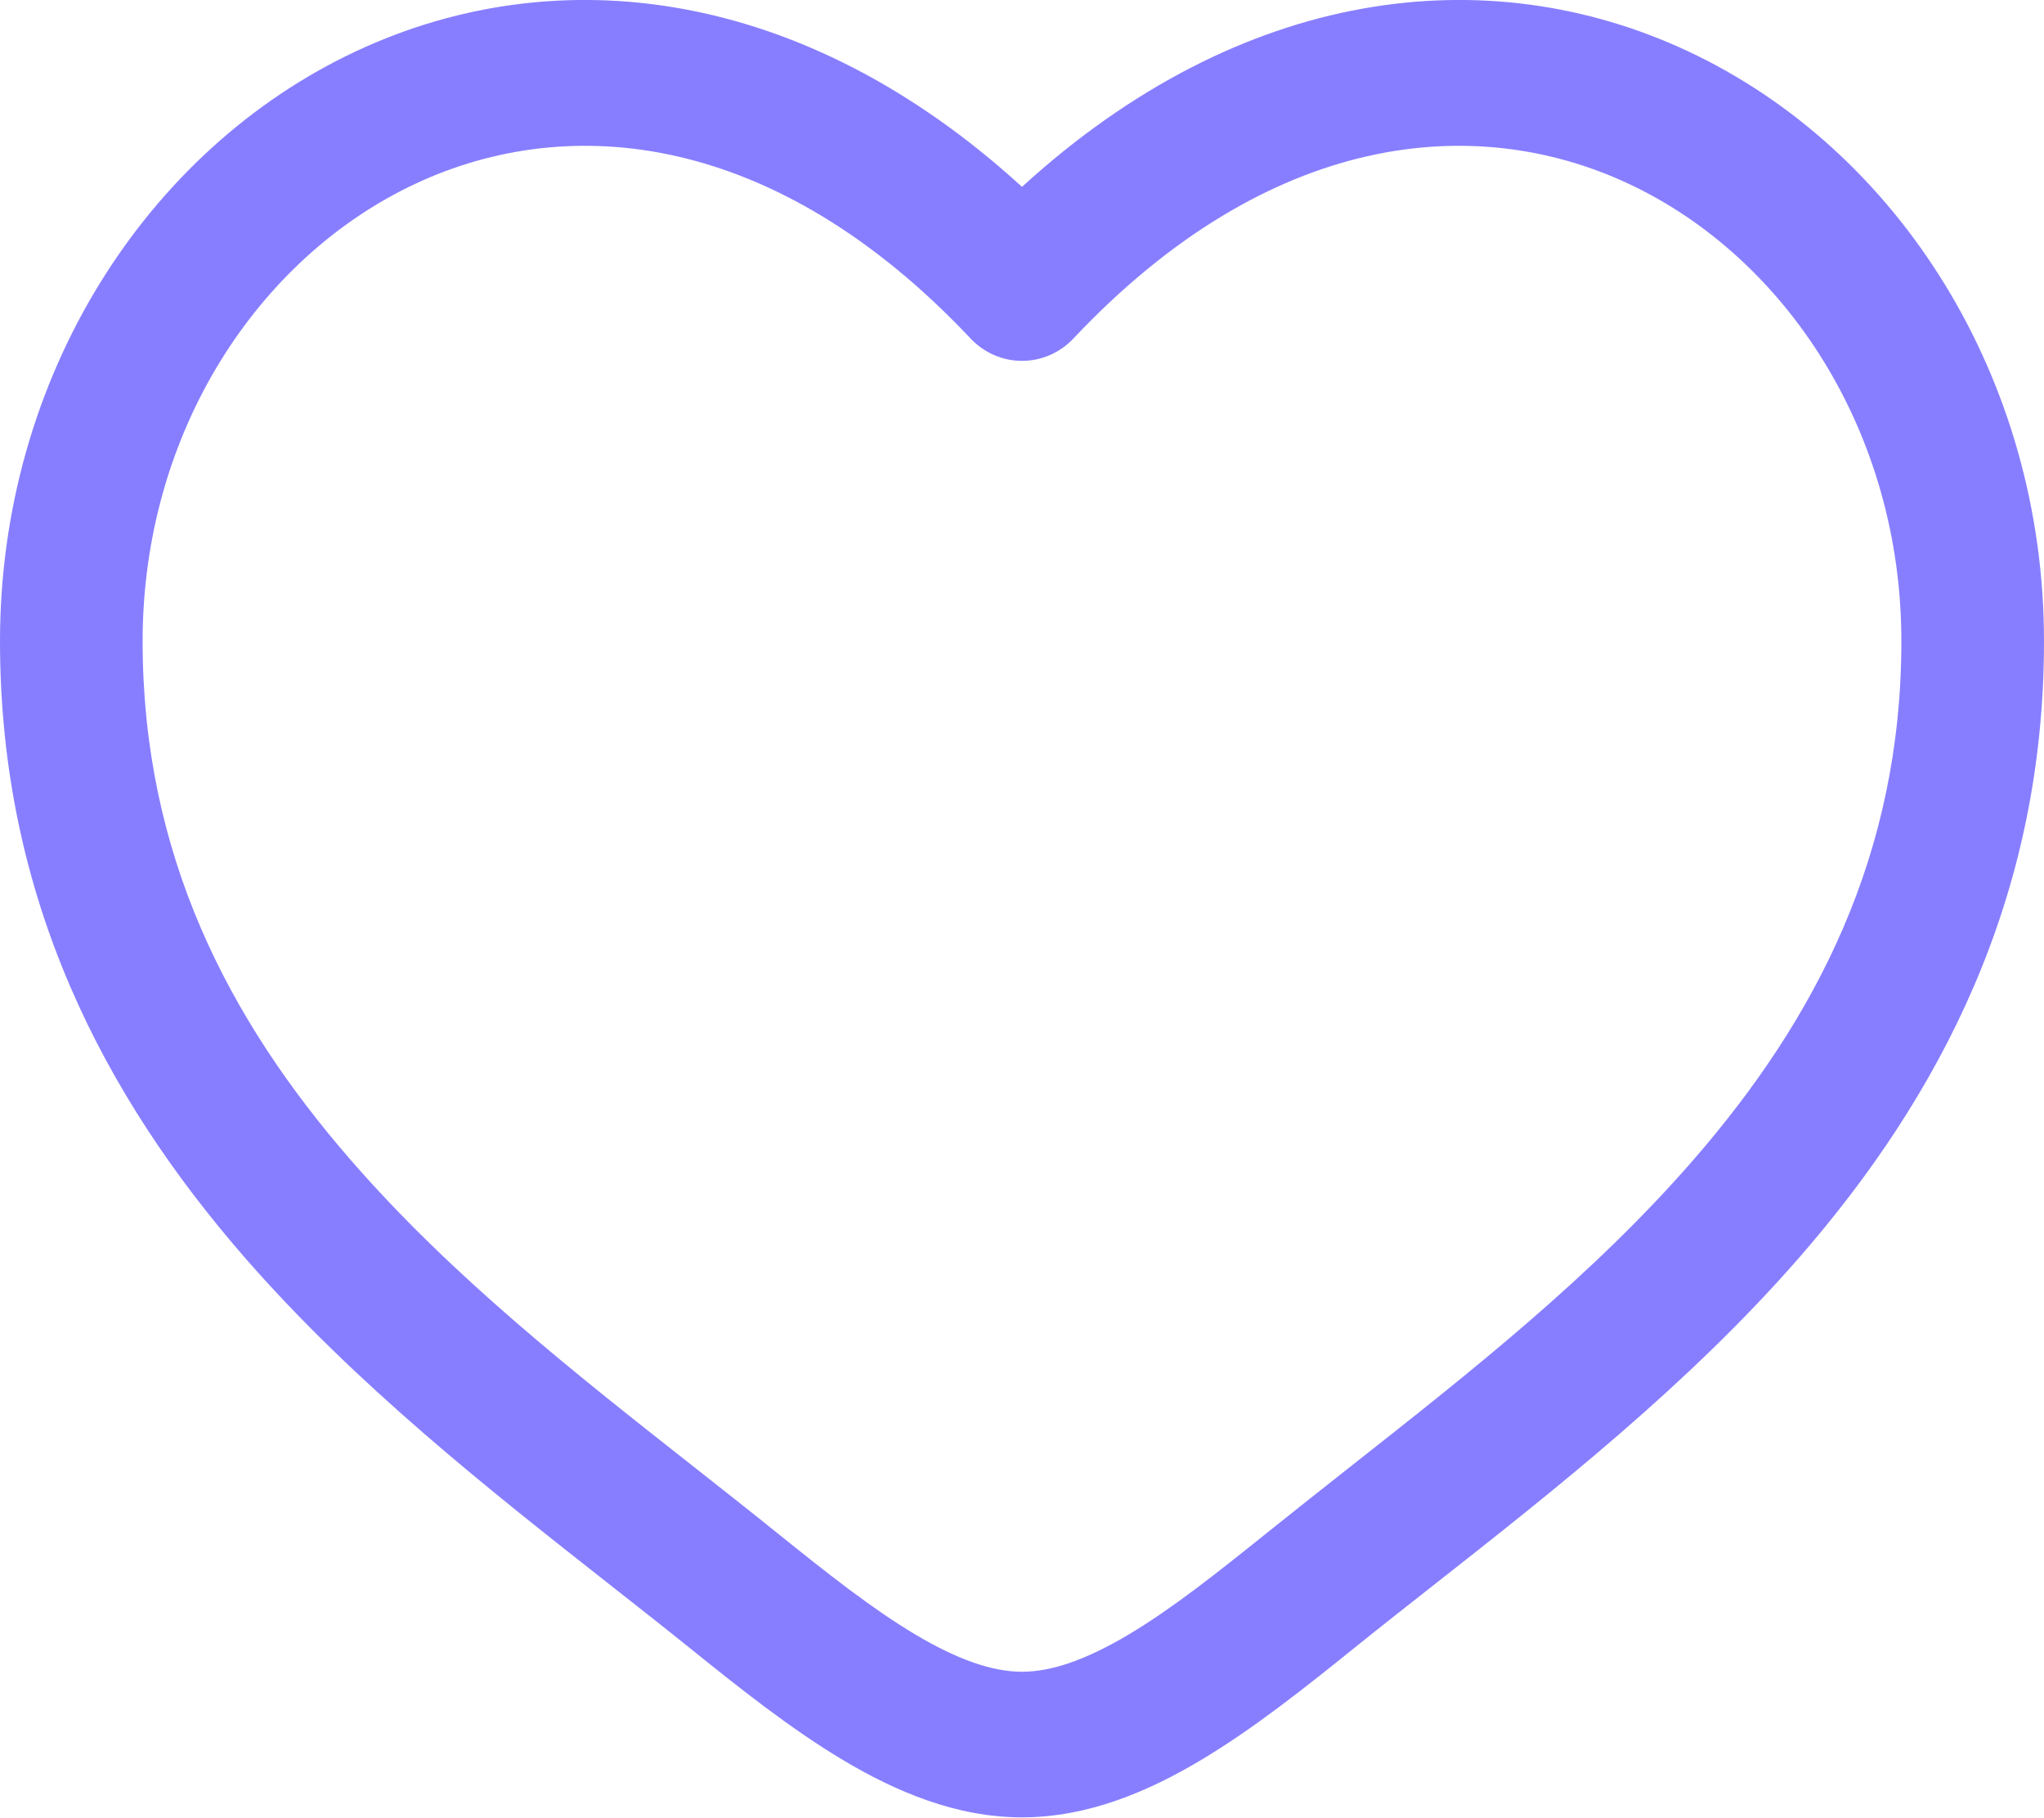
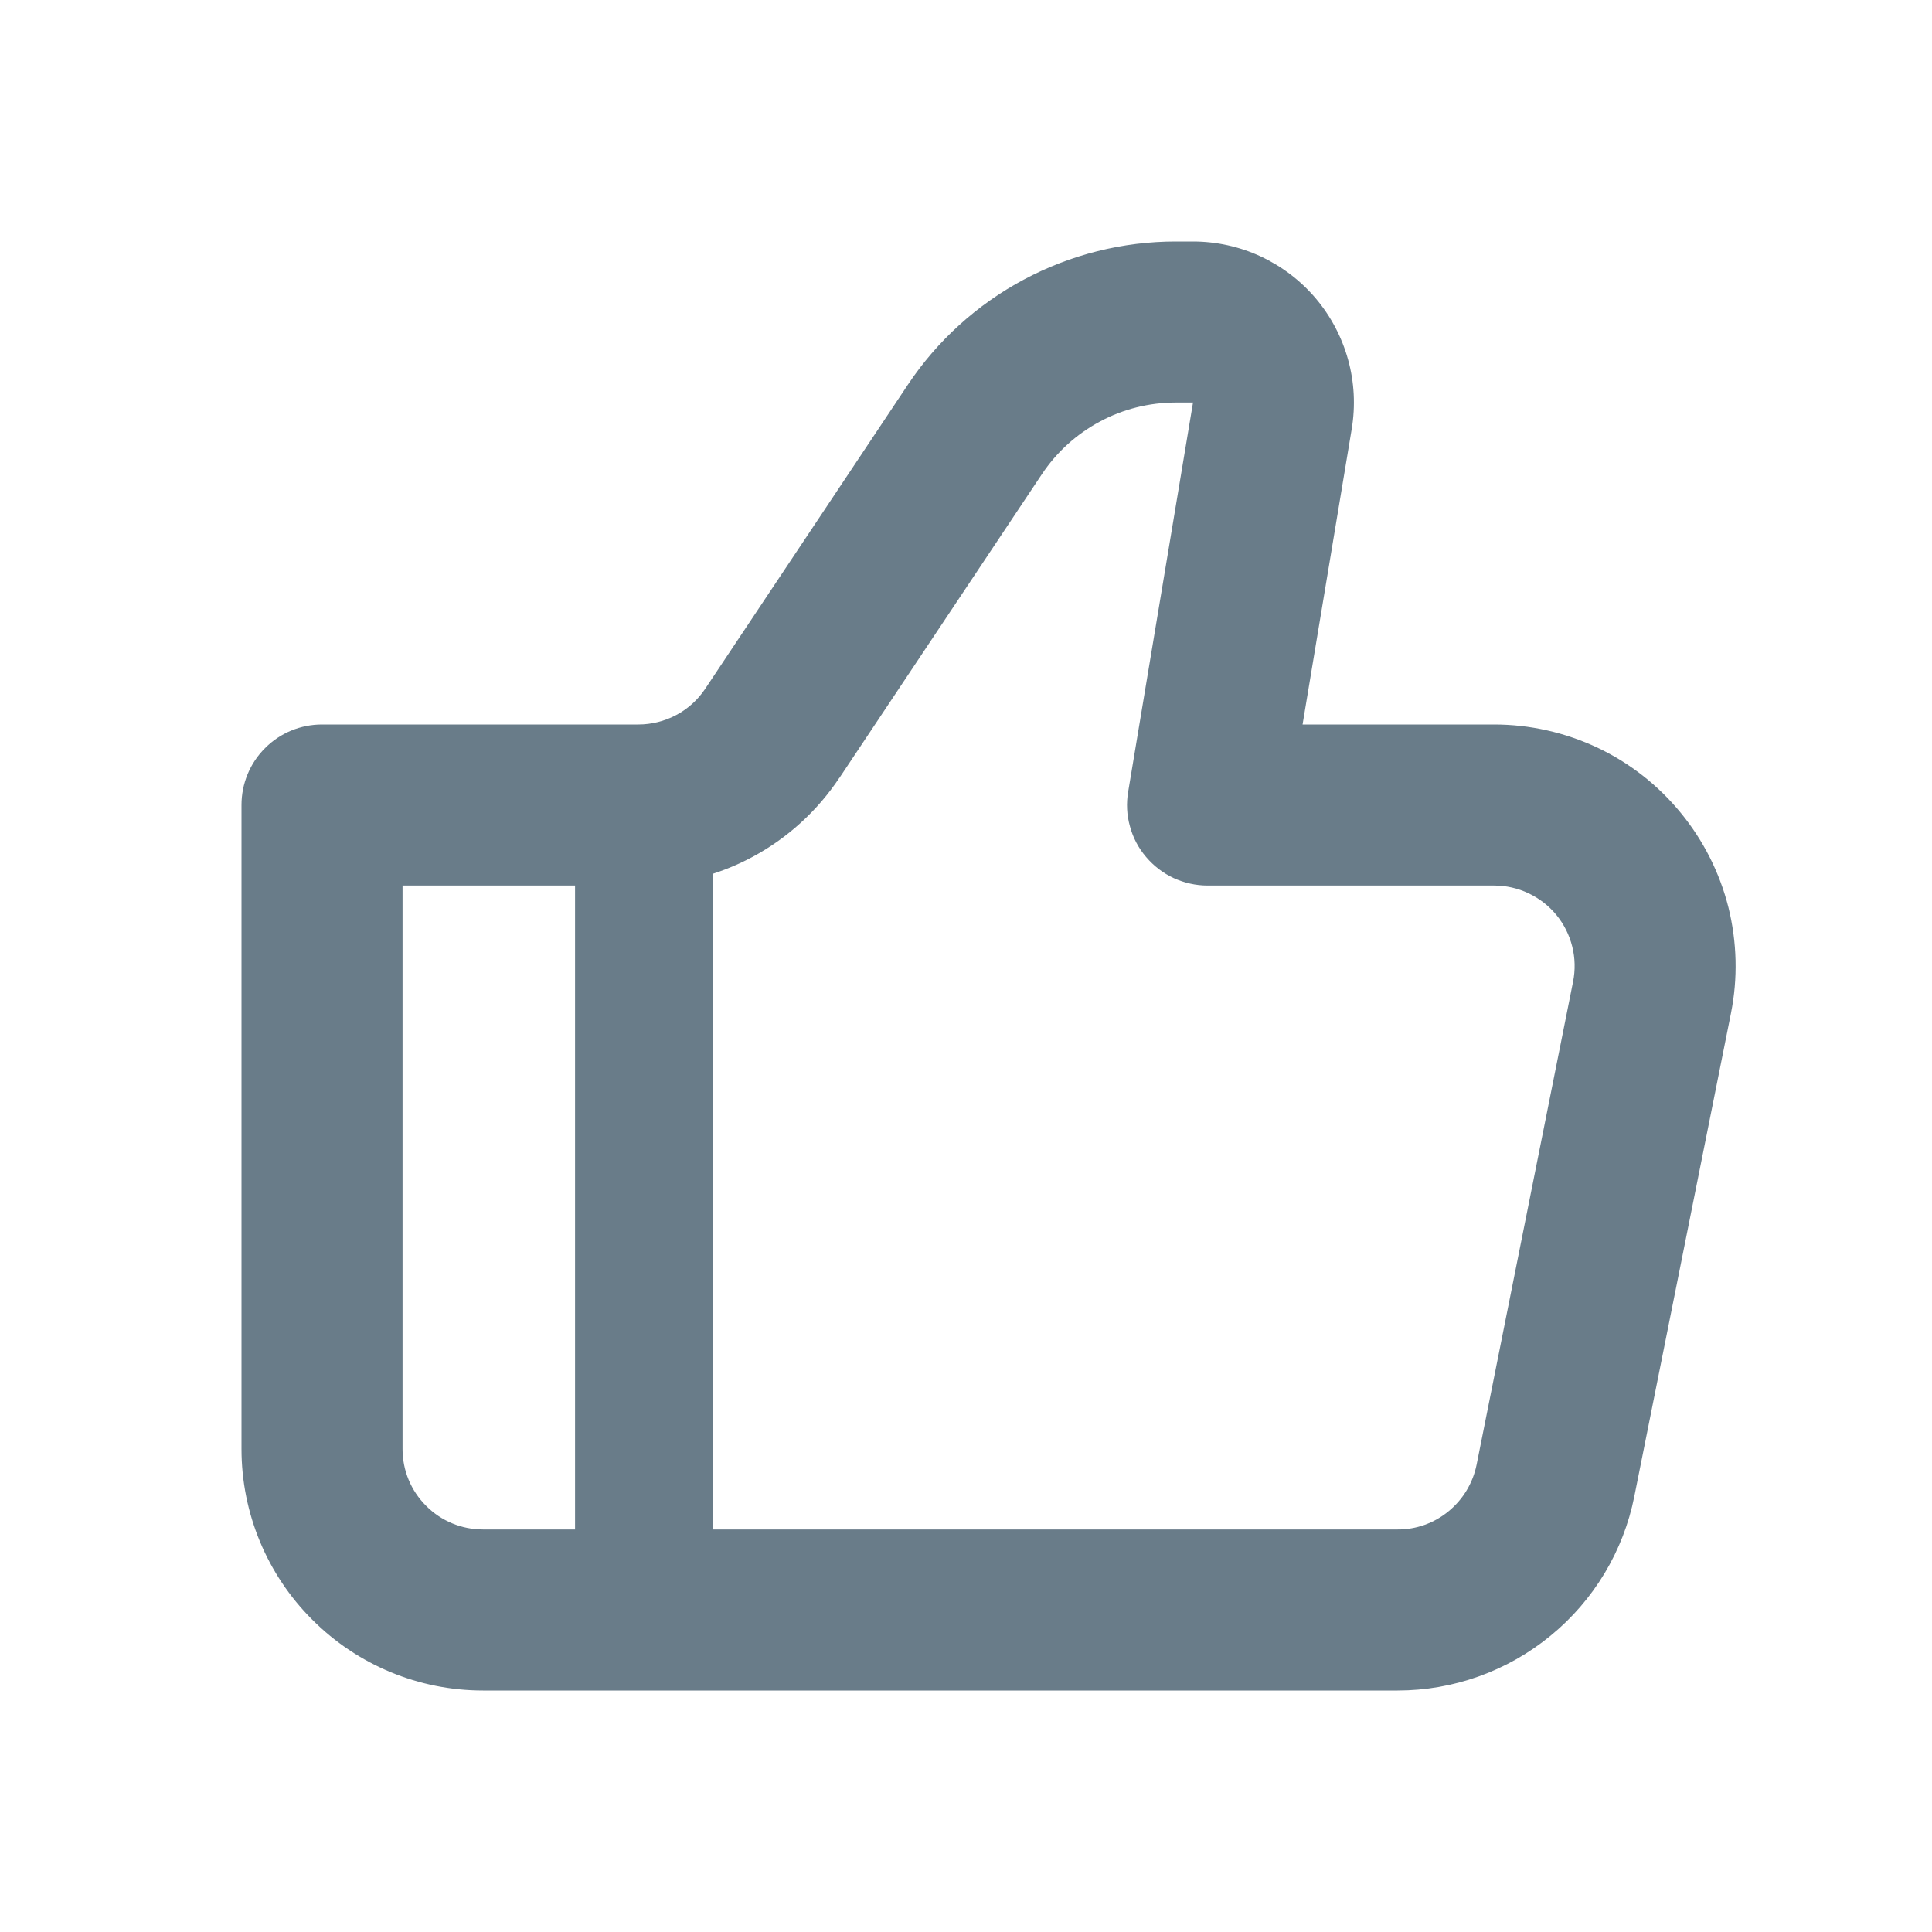
- <svg xmlns="http://www.w3.org/2000/svg" width="18" height="16" viewBox="0 0 18 16" fill="none">
-   <path fill-rule="evenodd" clip-rule="evenodd" d="M3.662 1.616C2.273 2.264 1.256 3.806 1.256 5.645C1.256 7.523 2.009 8.971 3.088 10.212C3.977 11.235 5.054 12.083 6.104 12.909C6.354 13.106 6.602 13.301 6.845 13.497C7.285 13.851 7.678 14.162 8.057 14.388C8.436 14.614 8.741 14.718 9 14.718C9.259 14.718 9.564 14.614 9.943 14.388C10.322 14.162 10.714 13.851 11.155 13.497C11.399 13.301 11.646 13.106 11.896 12.909C12.946 12.082 14.023 11.235 14.912 10.212C15.991 8.971 16.744 7.523 16.744 5.645C16.744 3.806 15.727 2.264 14.338 1.616C12.988 0.986 11.175 1.153 9.452 2.981C9.334 3.106 9.171 3.177 9 3.177C8.829 3.177 8.666 3.106 8.548 2.981C6.825 1.153 5.012 0.986 3.662 1.616ZM9 1.645C7.064 -0.123 4.897 -0.371 3.14 0.449C1.285 1.315 0 3.326 0 5.645C0 7.923 0.93 9.662 2.149 11.064C3.125 12.186 4.32 13.126 5.376 13.956C5.615 14.144 5.847 14.326 6.068 14.504C6.496 14.849 6.957 15.217 7.423 15.495C7.89 15.774 8.422 16 9 16C9.578 16 10.11 15.774 10.577 15.495C11.043 15.217 11.504 14.849 11.932 14.504C12.153 14.326 12.385 14.144 12.624 13.956C13.68 13.126 14.875 12.186 15.851 11.064C17.07 9.662 18 7.923 18 5.645C18 3.326 16.715 1.315 14.86 0.449C13.103 -0.371 10.936 -0.123 9 1.645Z" fill="#877EFF" />
+ <svg xmlns="http://www.w3.org/2000/svg" width="14" height="14" viewBox="0 0 14 14" fill="none">
+   <path d="M8.75 5.833L8.175 5.738C8.161 5.821 8.165 5.907 8.188 5.988C8.21 6.07 8.25 6.146 8.305 6.21C8.36 6.275 8.428 6.327 8.505 6.363C8.582 6.398 8.665 6.417 8.75 6.417V5.833ZM2.333 5.833V5.25C2.179 5.25 2.03 5.311 1.921 5.421C1.811 5.53 1.75 5.679 1.75 5.833H2.333ZM3.5 12.25H10.127V11.083H3.5V12.25ZM10.827 5.25H8.75V6.417H10.827V5.25ZM9.326 5.929L9.795 3.109L8.645 2.917L8.175 5.738L9.326 5.929ZM8.645 1.75H8.52V2.917H8.645V1.75ZM6.578 2.789L5.111 4.99L6.082 5.638L7.55 3.436L6.578 2.789ZM4.626 5.25H2.333V6.417H4.626V5.25ZM1.75 5.833V10.5H2.917V5.833H1.75ZM11.843 10.843L12.543 7.343L11.399 7.114L10.7 10.614L11.843 10.843ZM5.111 4.99C5.058 5.07 4.986 5.136 4.901 5.181C4.816 5.226 4.722 5.25 4.626 5.25V6.417C4.914 6.417 5.198 6.346 5.452 6.21C5.706 6.074 5.922 5.877 6.082 5.637L5.111 4.99V4.99ZM9.795 3.109C9.823 2.941 9.814 2.77 9.769 2.607C9.724 2.444 9.644 2.292 9.535 2.163C9.425 2.033 9.289 1.93 9.135 1.858C8.982 1.787 8.814 1.75 8.645 1.75V2.917L9.795 3.109ZM10.827 6.417C10.913 6.417 10.998 6.436 11.076 6.473C11.154 6.51 11.223 6.563 11.278 6.63C11.333 6.697 11.372 6.775 11.393 6.859C11.414 6.942 11.416 7.03 11.399 7.114L12.543 7.343C12.594 7.089 12.587 6.827 12.525 6.576C12.462 6.325 12.344 6.091 12.18 5.891C12.016 5.69 11.81 5.529 11.576 5.418C11.342 5.308 11.086 5.25 10.827 5.25V6.417H10.827ZM10.127 12.25C10.531 12.25 10.923 12.11 11.236 11.853C11.549 11.597 11.764 11.24 11.843 10.843L10.7 10.614C10.673 10.747 10.601 10.866 10.497 10.951C10.393 11.037 10.262 11.084 10.127 11.083V12.25ZM8.52 1.75C8.136 1.75 7.758 1.845 7.419 2.026C7.08 2.207 6.791 2.469 6.578 2.789L7.55 3.436C7.656 3.277 7.8 3.146 7.97 3.055C8.139 2.964 8.328 2.917 8.52 2.917V1.75ZM3.5 11.083C3.345 11.083 3.197 11.022 3.088 10.912C2.978 10.803 2.917 10.655 2.917 10.5H1.75C1.75 10.964 1.934 11.409 2.263 11.737C2.591 12.066 3.036 12.25 3.5 12.25V11.083Z" fill="#697C89" />
+   <path d="M4.667 5.833V11.667" stroke="#697C89" />
</svg>
